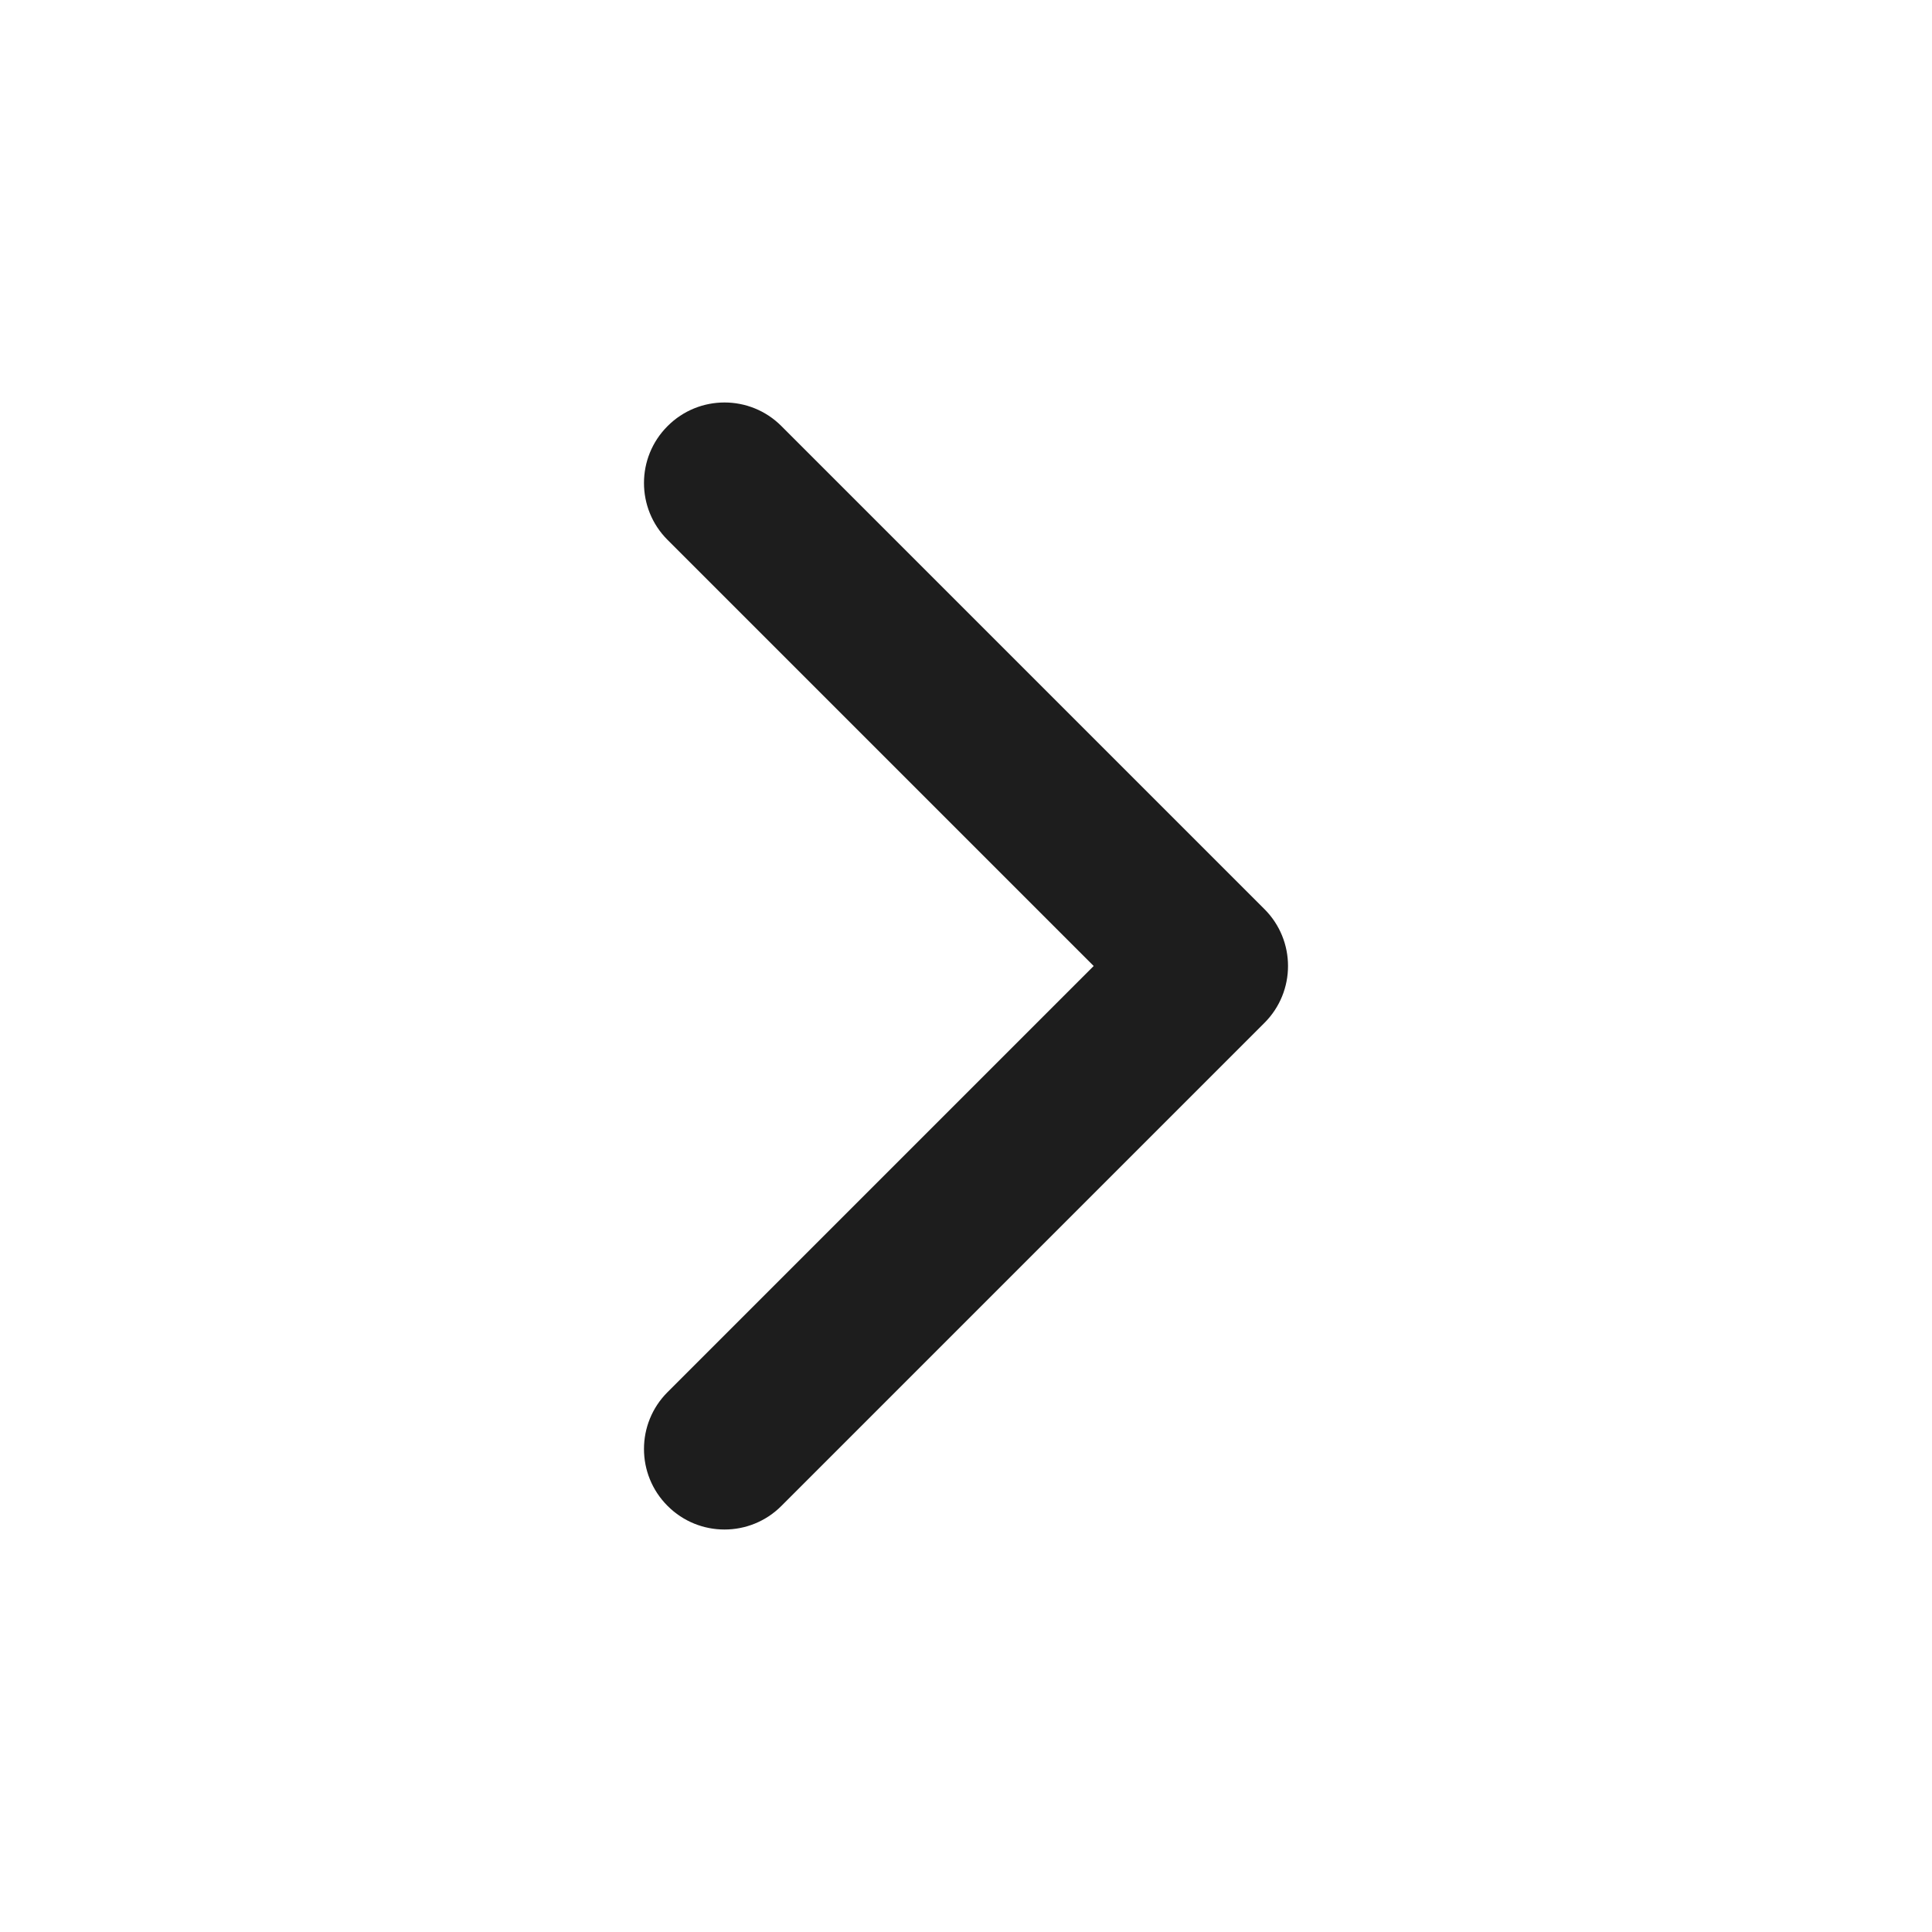
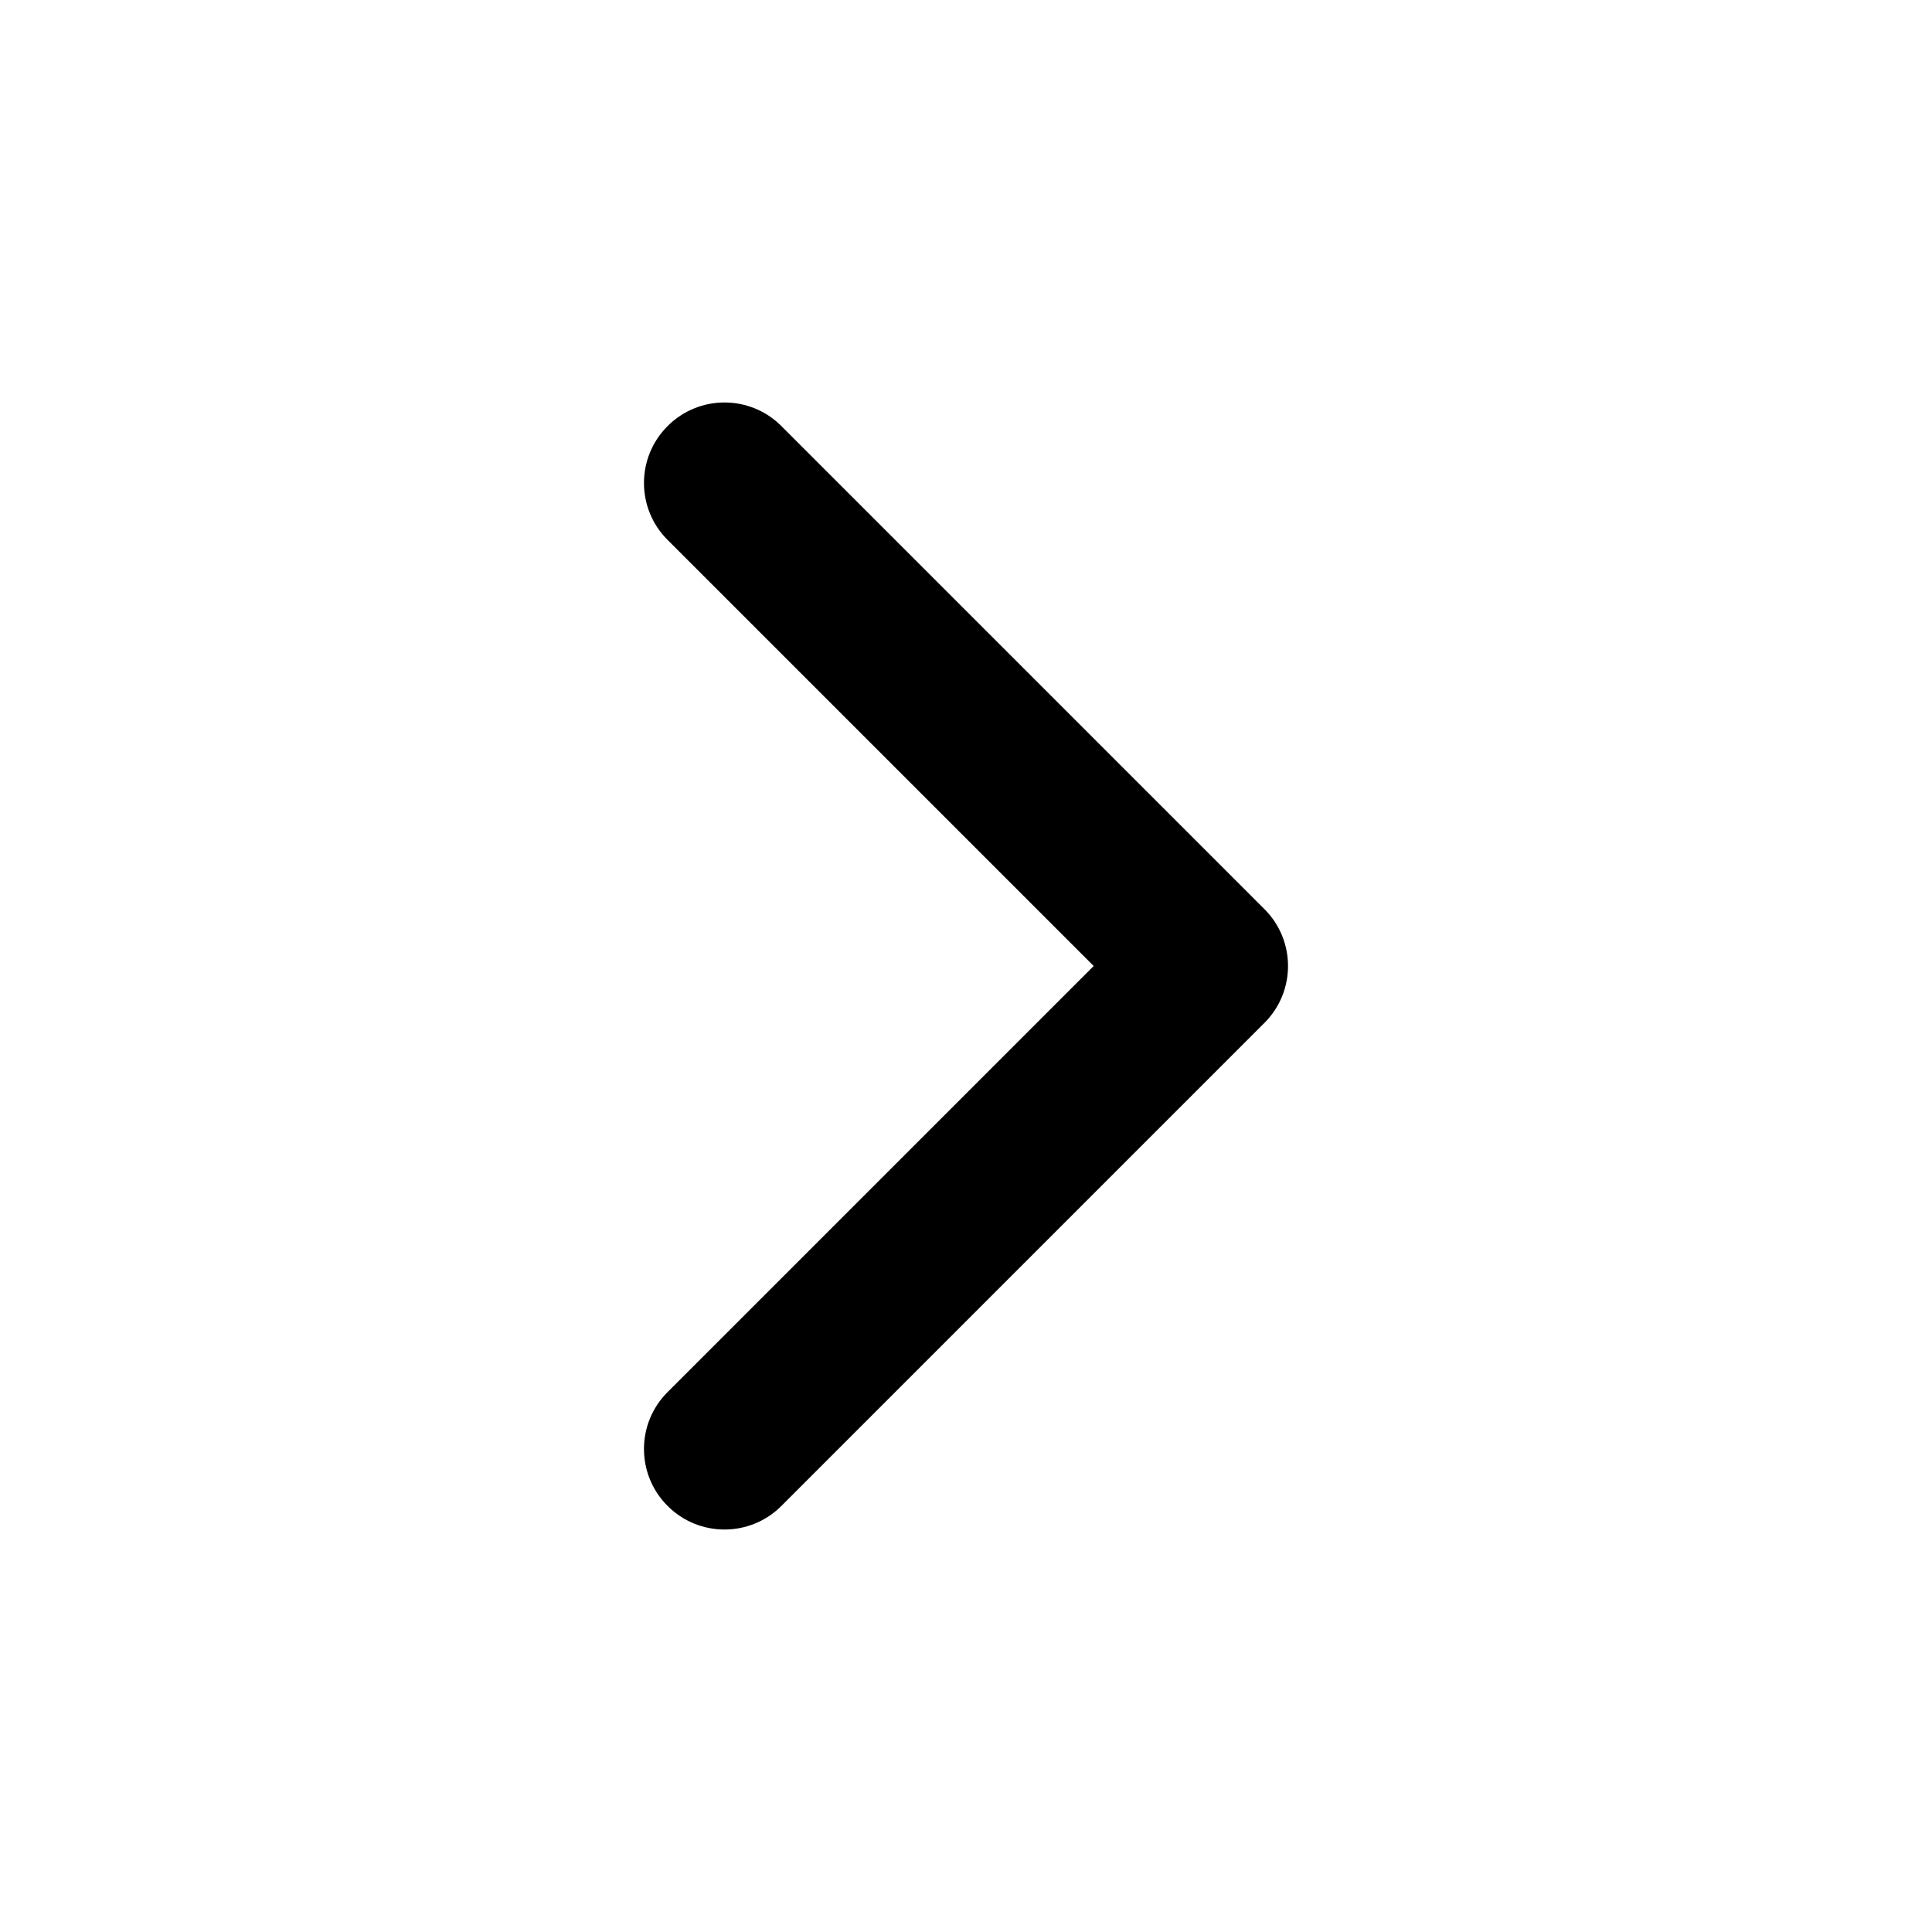
<svg xmlns="http://www.w3.org/2000/svg" width="24" height="24" viewBox="0 0 24 24" fill="none">
-   <path fill-rule="evenodd" clip-rule="evenodd" d="M8.293 5.293C8.683 4.902 9.317 4.902 9.707 5.293L15.707 11.293C16.098 11.683 16.098 12.317 15.707 12.707L9.707 18.707C9.317 19.098 8.683 19.098 8.293 18.707C7.902 18.317 7.902 17.683 8.293 17.293L13.586 12L8.293 6.707C7.902 6.317 7.902 5.683 8.293 5.293Z" fill="#1D1D1D" />
+   <path fill-rule="evenodd" clip-rule="evenodd" d="M8.293 5.293C8.683 4.902 9.317 4.902 9.707 5.293L15.707 11.293C16.098 11.683 16.098 12.317 15.707 12.707L9.707 18.707C9.317 19.098 8.683 19.098 8.293 18.707C7.902 18.317 7.902 17.683 8.293 17.293L13.586 12L8.293 6.707C7.902 6.317 7.902 5.683 8.293 5.293Z" fill="currentColor" />
</svg>
